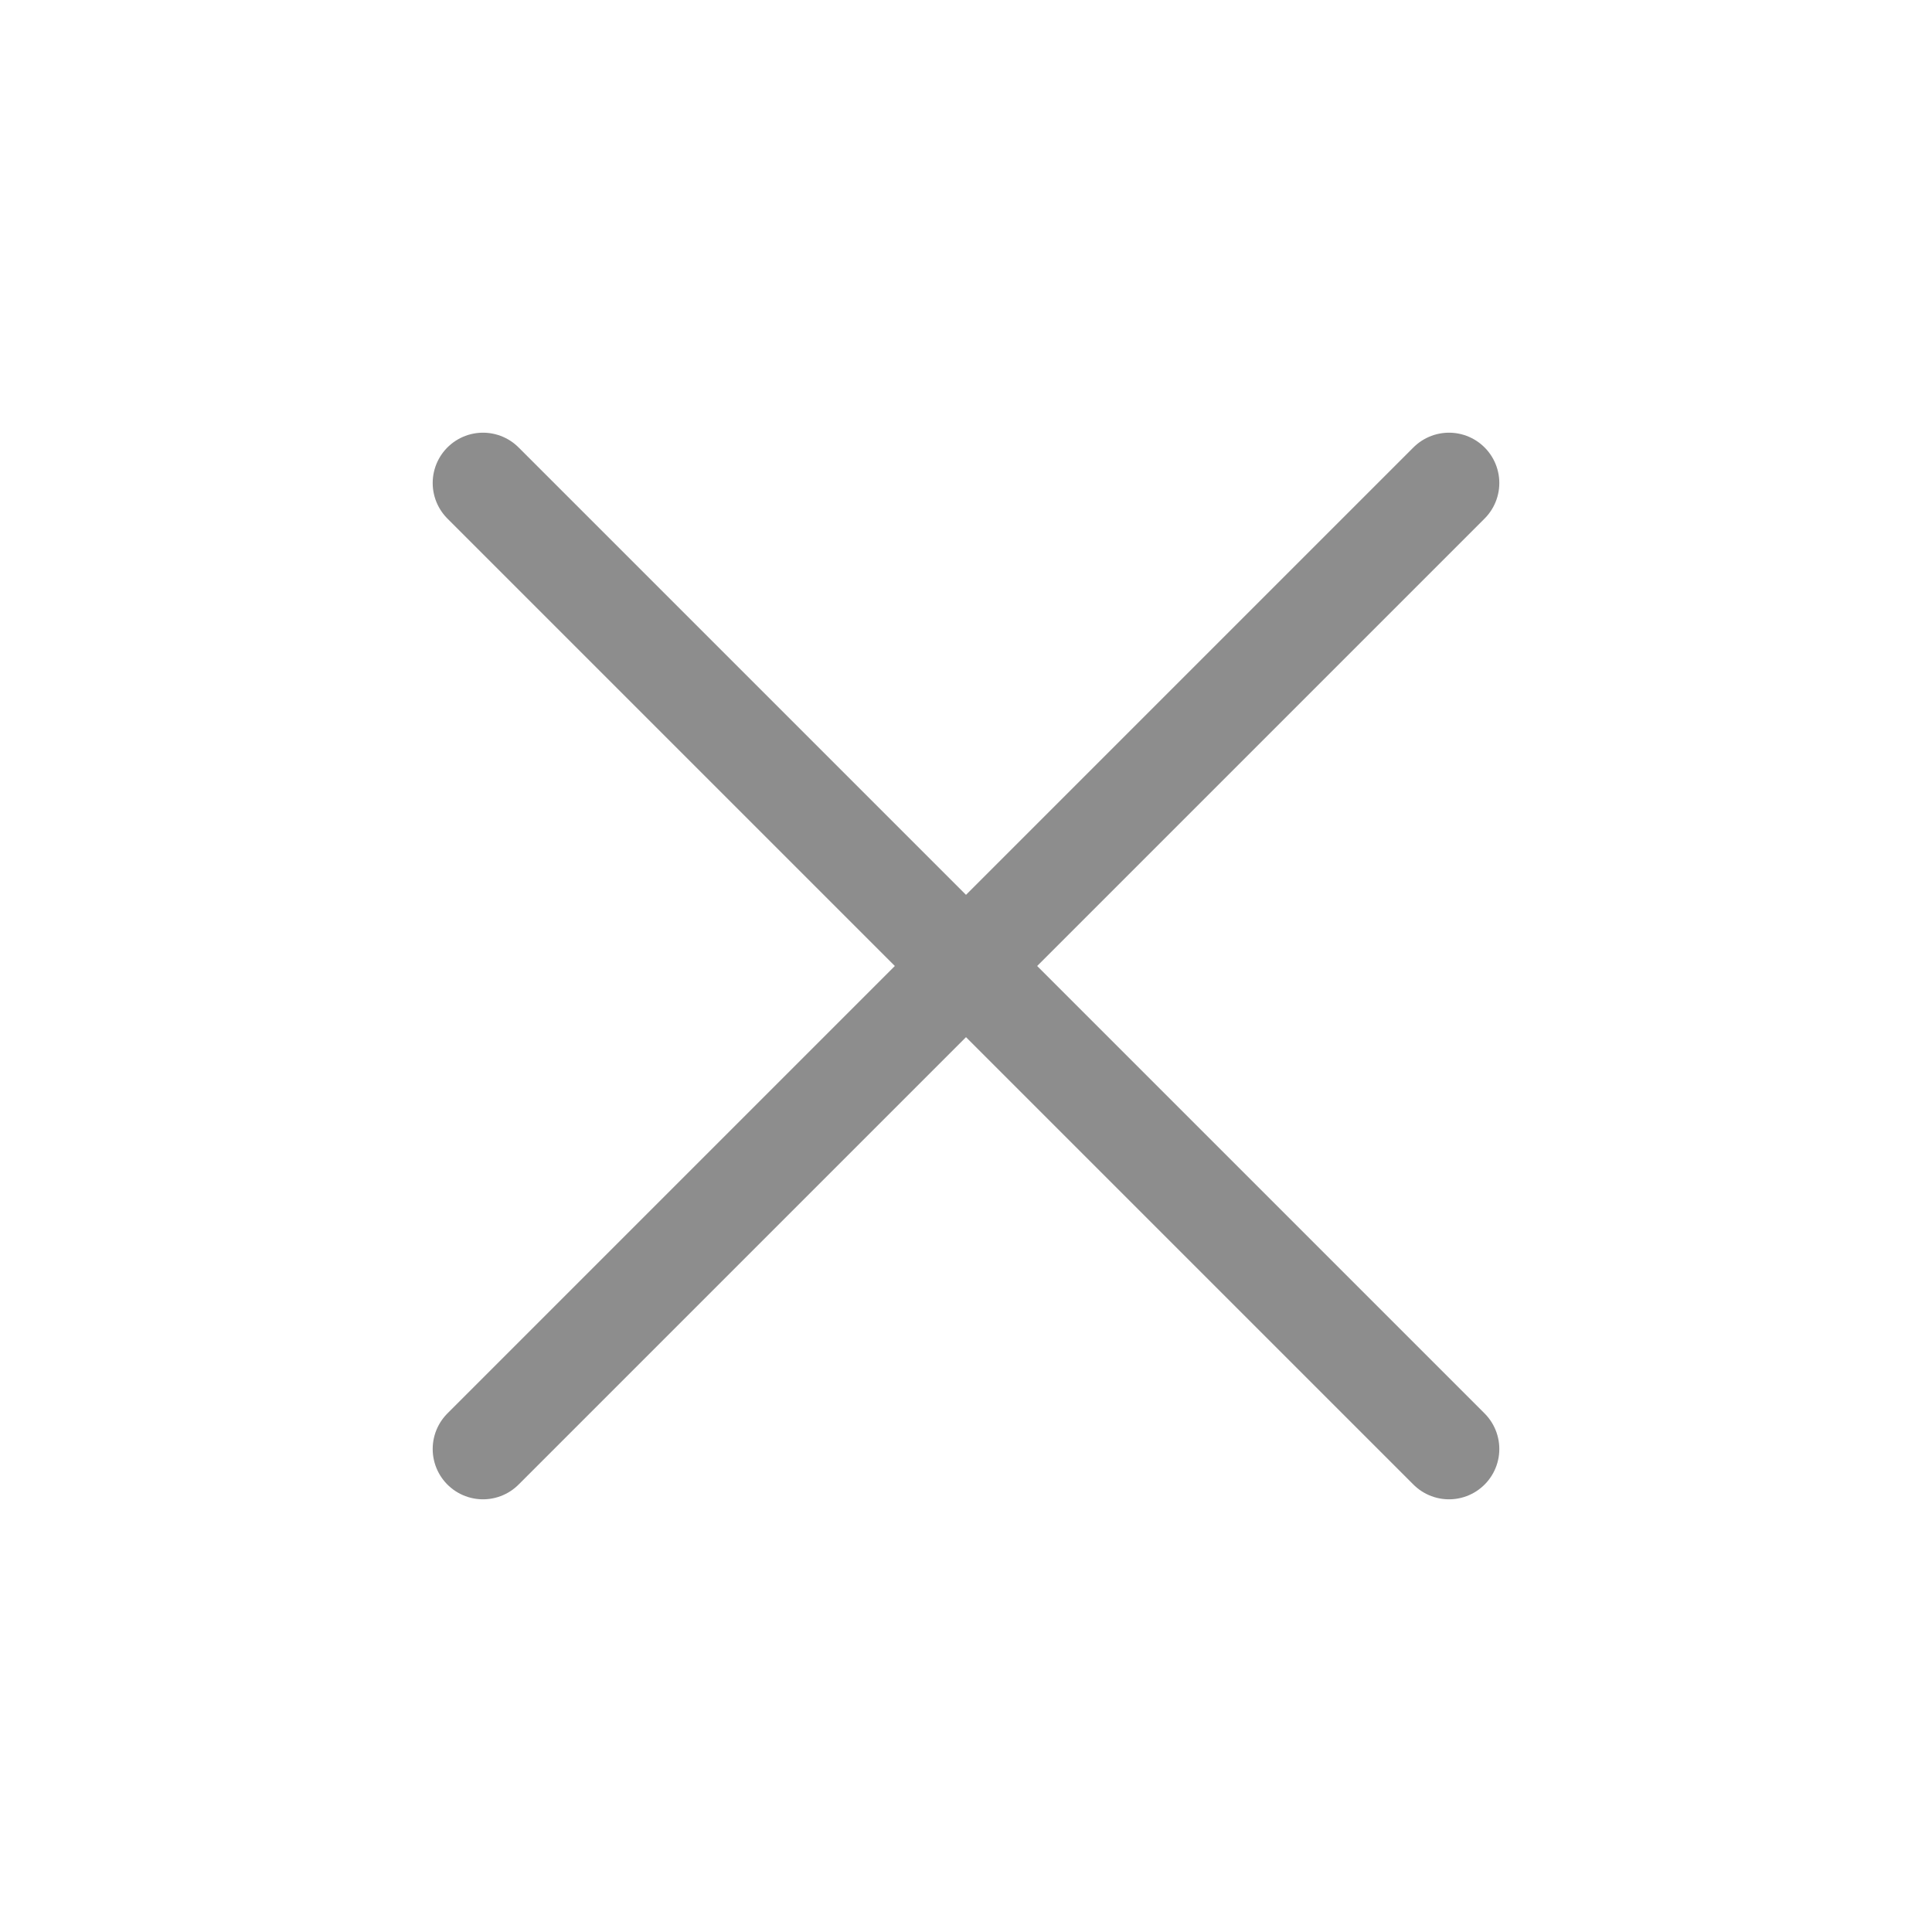
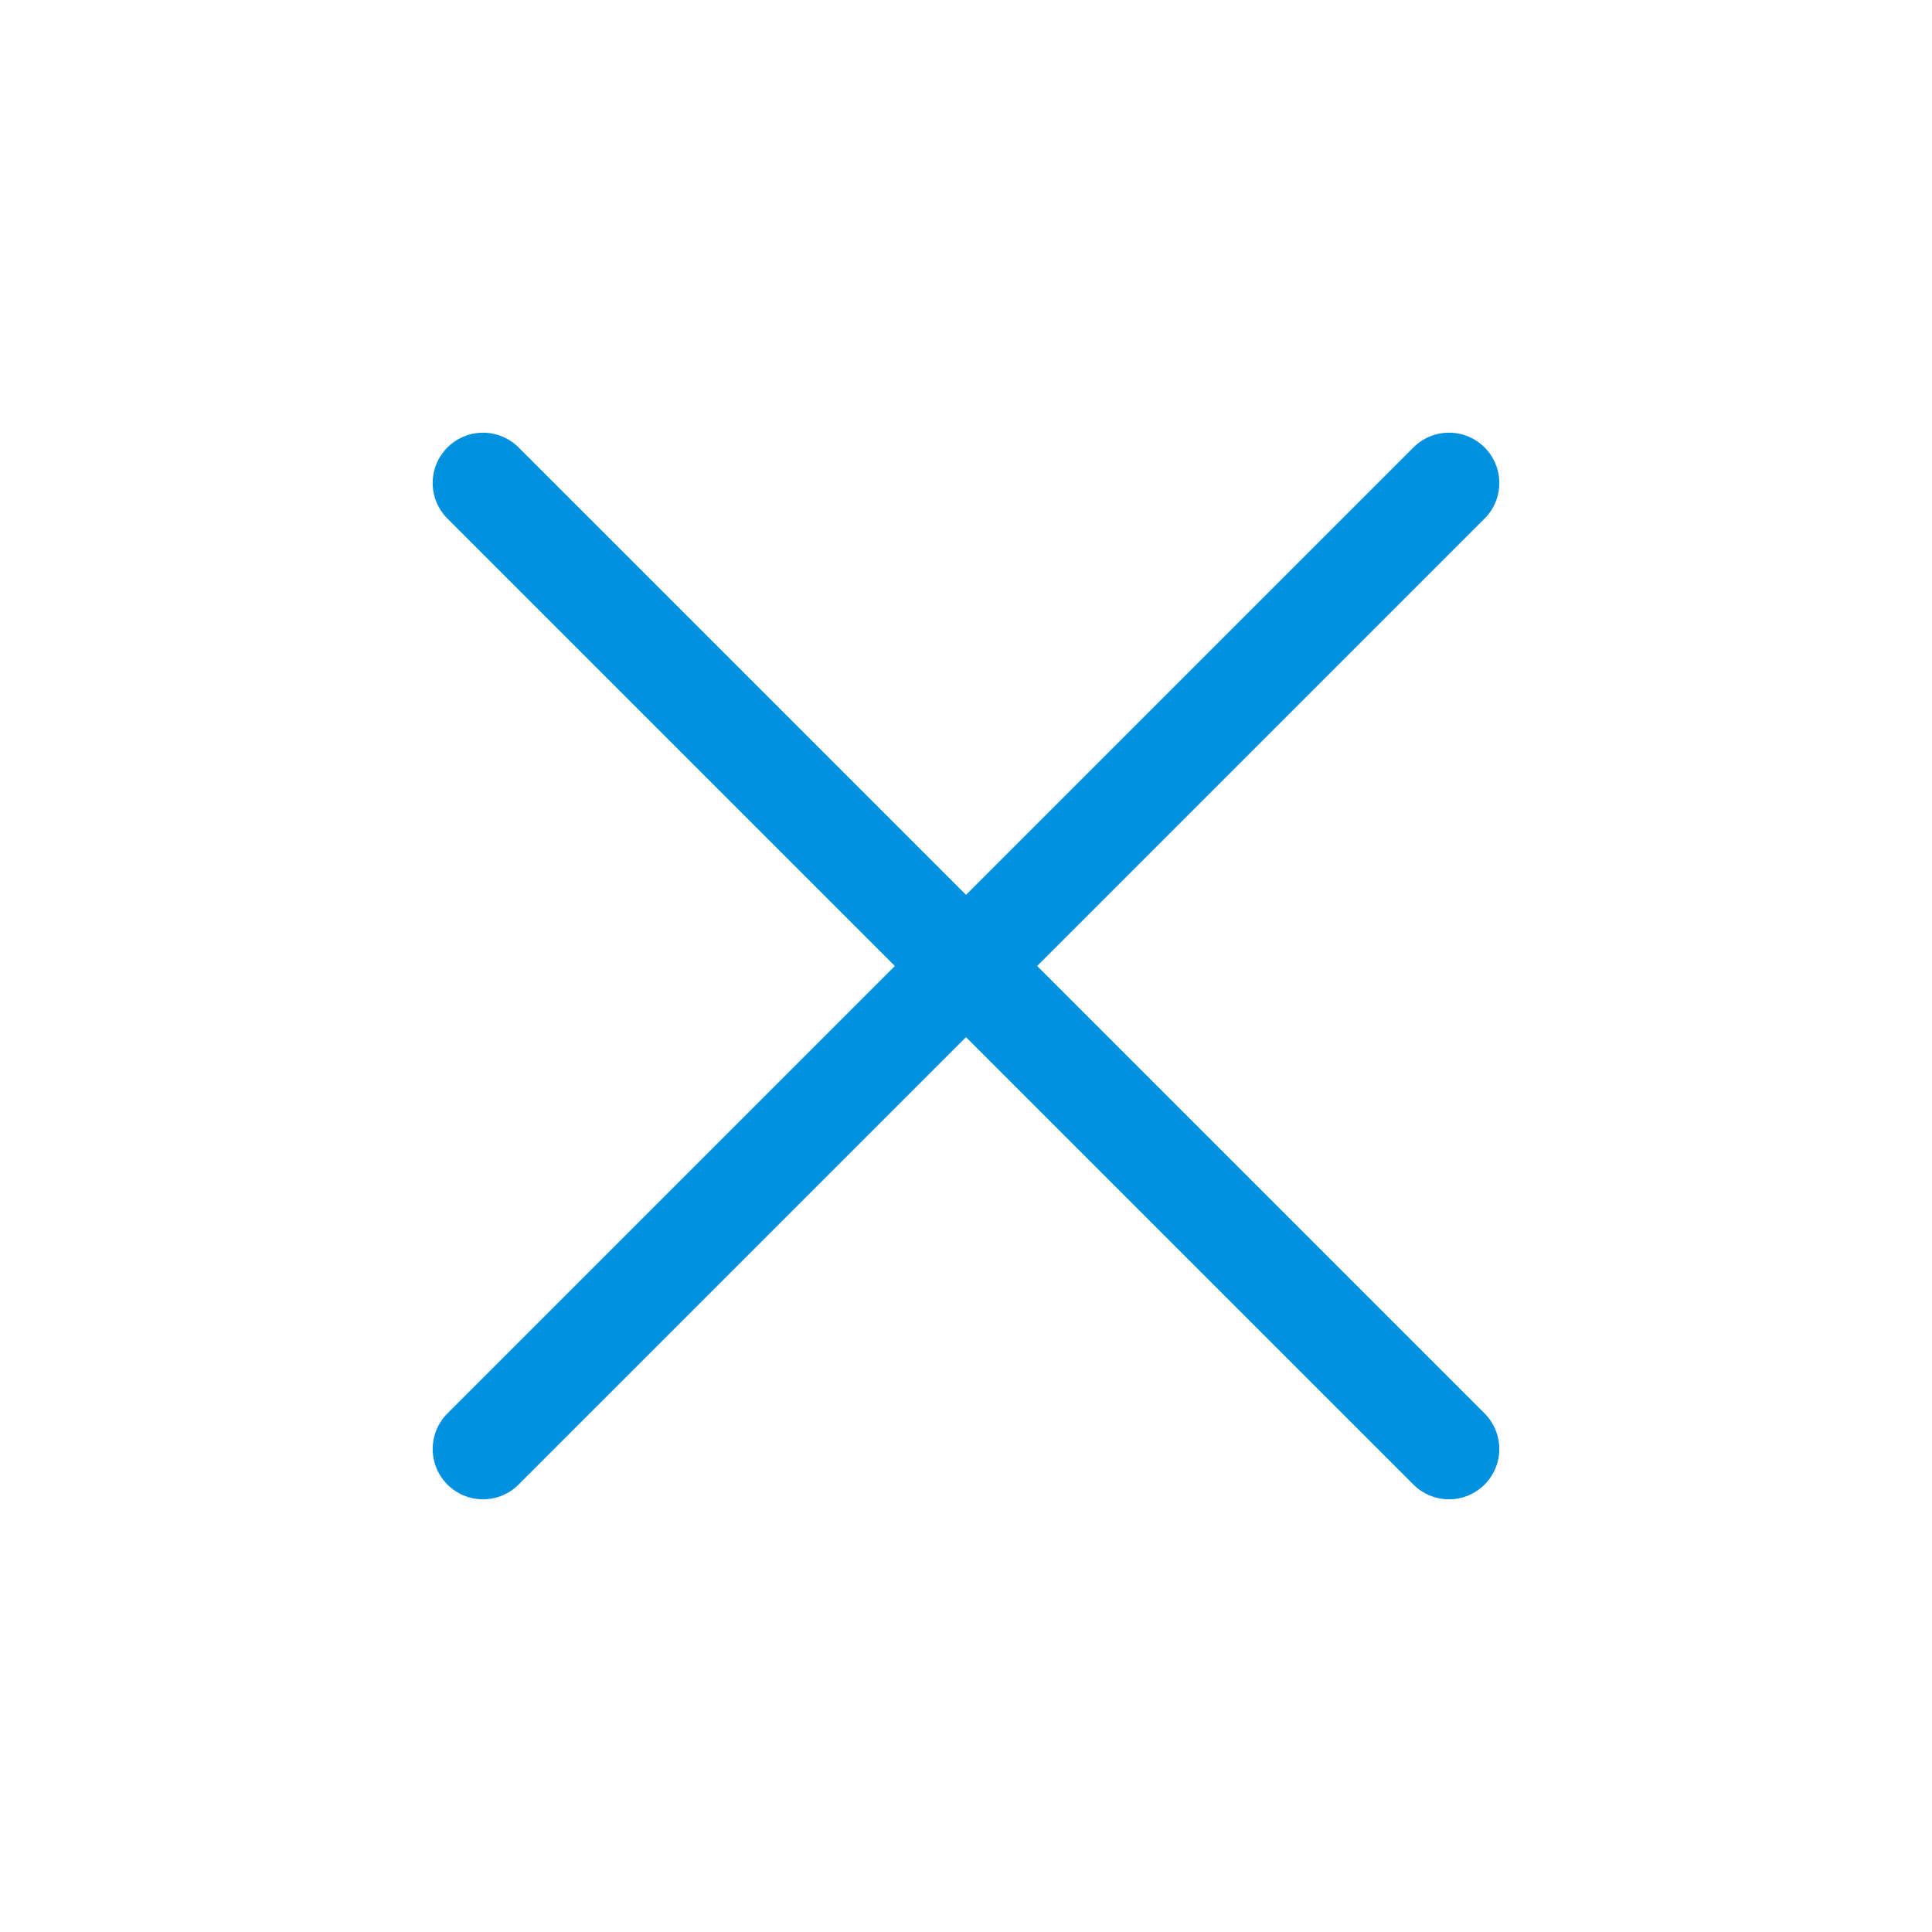
- <svg xmlns="http://www.w3.org/2000/svg" width="24" height="24" viewBox="0 0 24 24" fill="none" stroke="#8D8D8D" stroke-width="1.25" stroke-linecap="round" stroke-linejoin="round" class="lucide lucide-x-icon lucide-x">
+ <svg xmlns="http://www.w3.org/2000/svg" width="24" height="24" viewBox="0 0 24 24" fill="none" stroke="#0191DF" stroke-width="1.25" stroke-linecap="round" stroke-linejoin="round" class="lucide lucide-x-icon lucide-x">
  <path d="M18 6 6 18" />
  <path d="m6 6 12 12" />
</svg>
